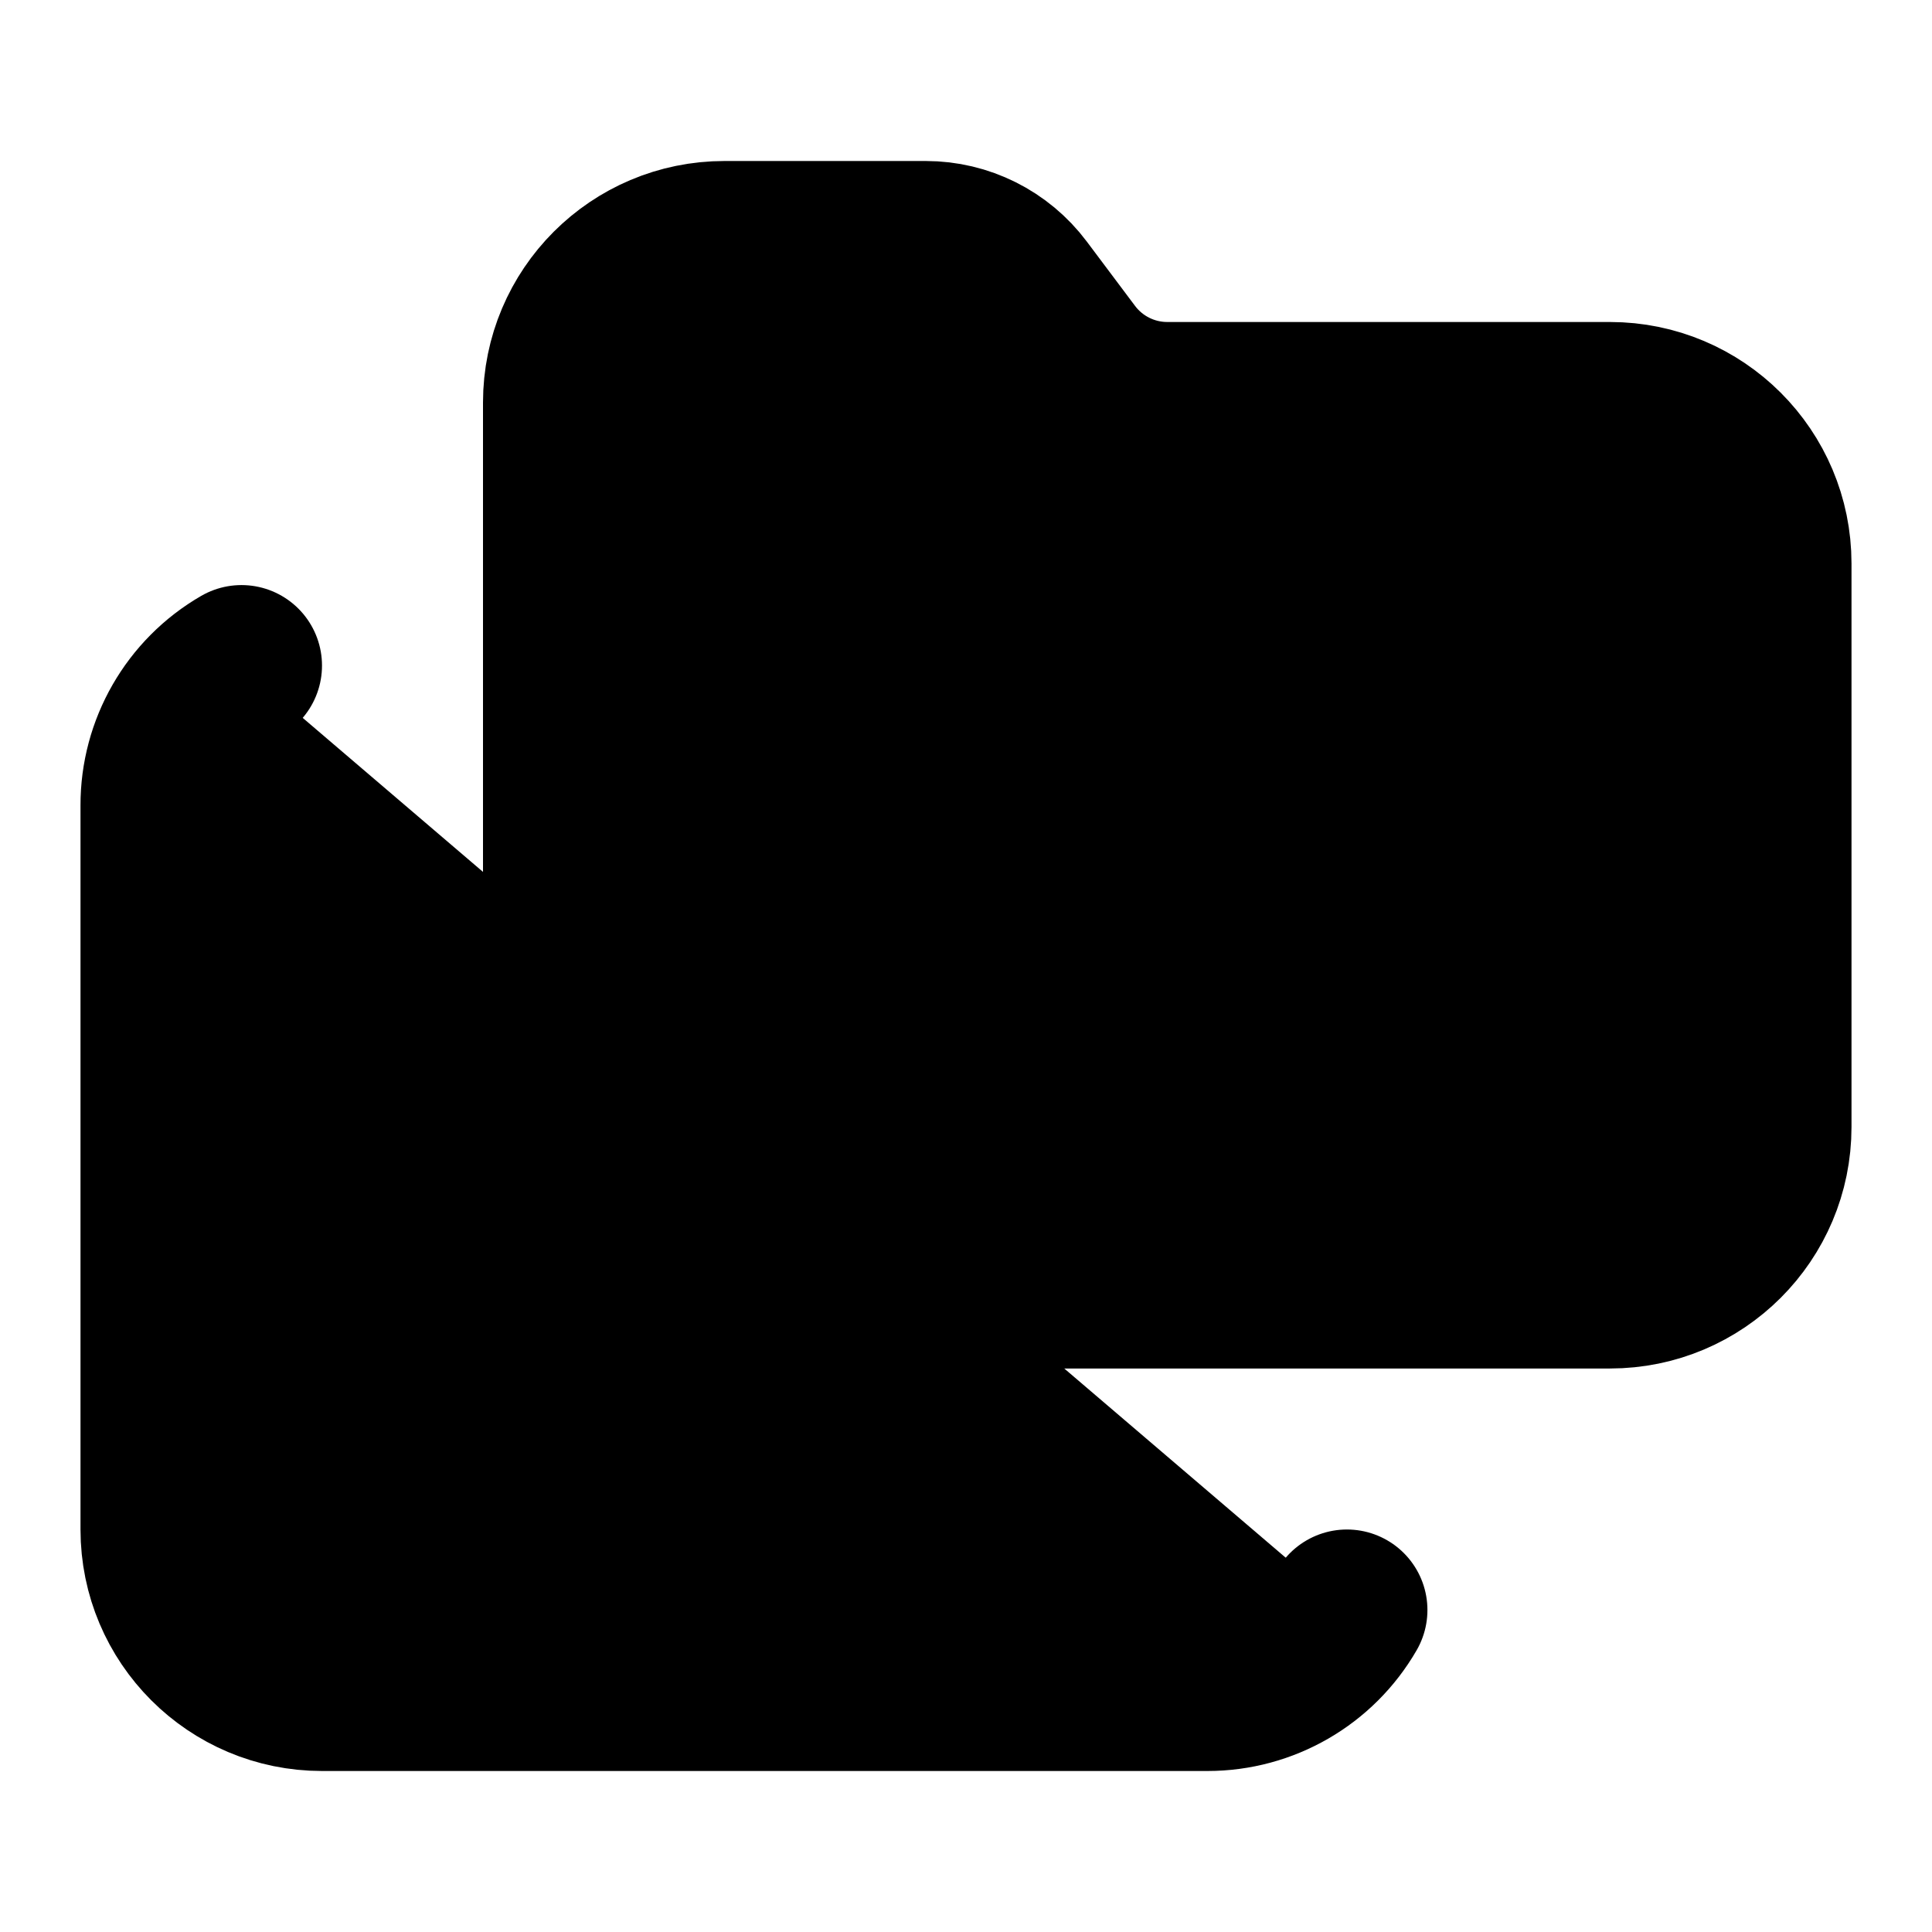
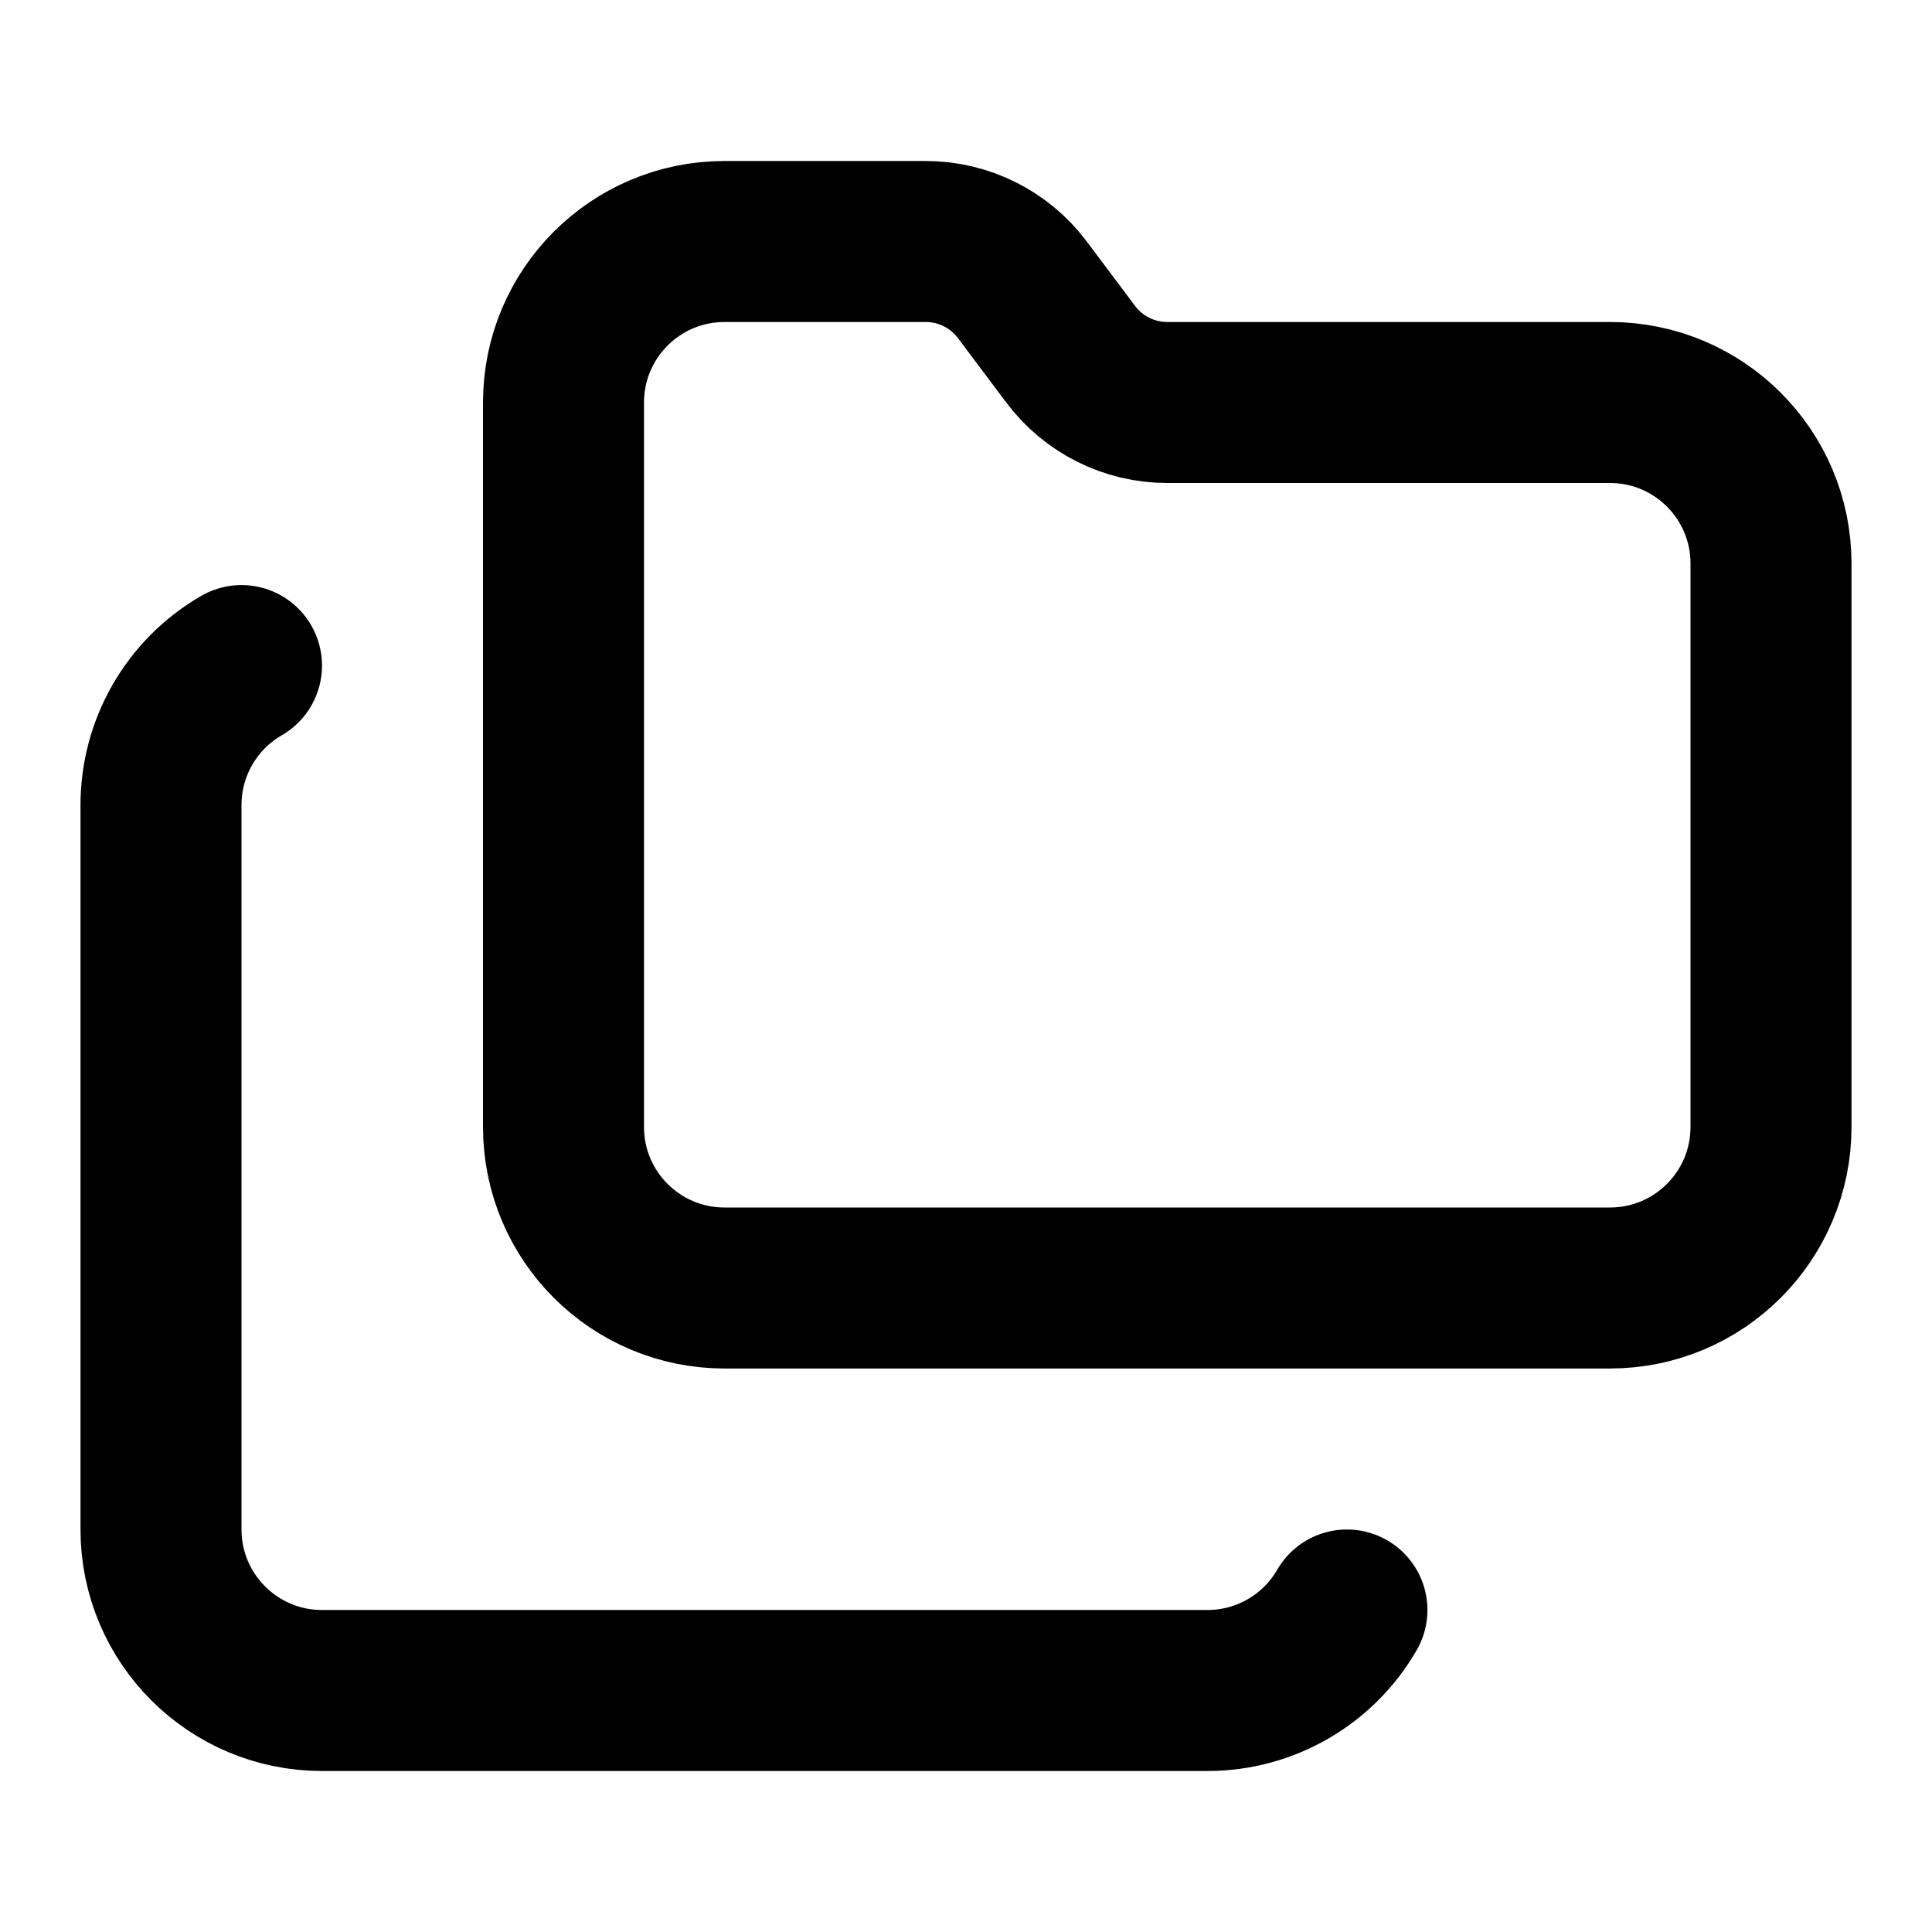
<svg xmlns="http://www.w3.org/2000/svg" width="20" height="20" viewBox="0 0 24 24">
  <g fill="none" stroke="currentColor" stroke-linecap="round" stroke-linejoin="round" stroke-width="2">
-     <path fill="currentColor" d="M20 5a2 2 0 0 1 2 2v7a2 2 0 0 1-2 2H9a2 2 0 0 1-2-2V5a2 2 0 0 1 2-2h2.5a1.5 1.5 0 0 1 1.2.6l.6.8a1.5 1.5 0 0 0 1.2.6z" />
-     <path fill="currentColor" d="M3 8.268a2 2 0 0 0-1 1.738V19a2 2 0 0 0 2 2h11a2 2 0 0 0 1.732-1" />
+     <path fill="none" d="M20 5a2 2 0 0 1 2 2v7a2 2 0 0 1-2 2H9a2 2 0 0 1-2-2V5a2 2 0 0 1 2-2h2.5a1.5 1.5 0 0 1 1.2.6l.6.8a1.5 1.5 0 0 0 1.2.6z" />
+     <path fill="none" d="M3 8.268a2 2 0 0 0-1 1.738V19a2 2 0 0 0 2 2h11a2 2 0 0 0 1.732-1" />
  </g>
</svg>
